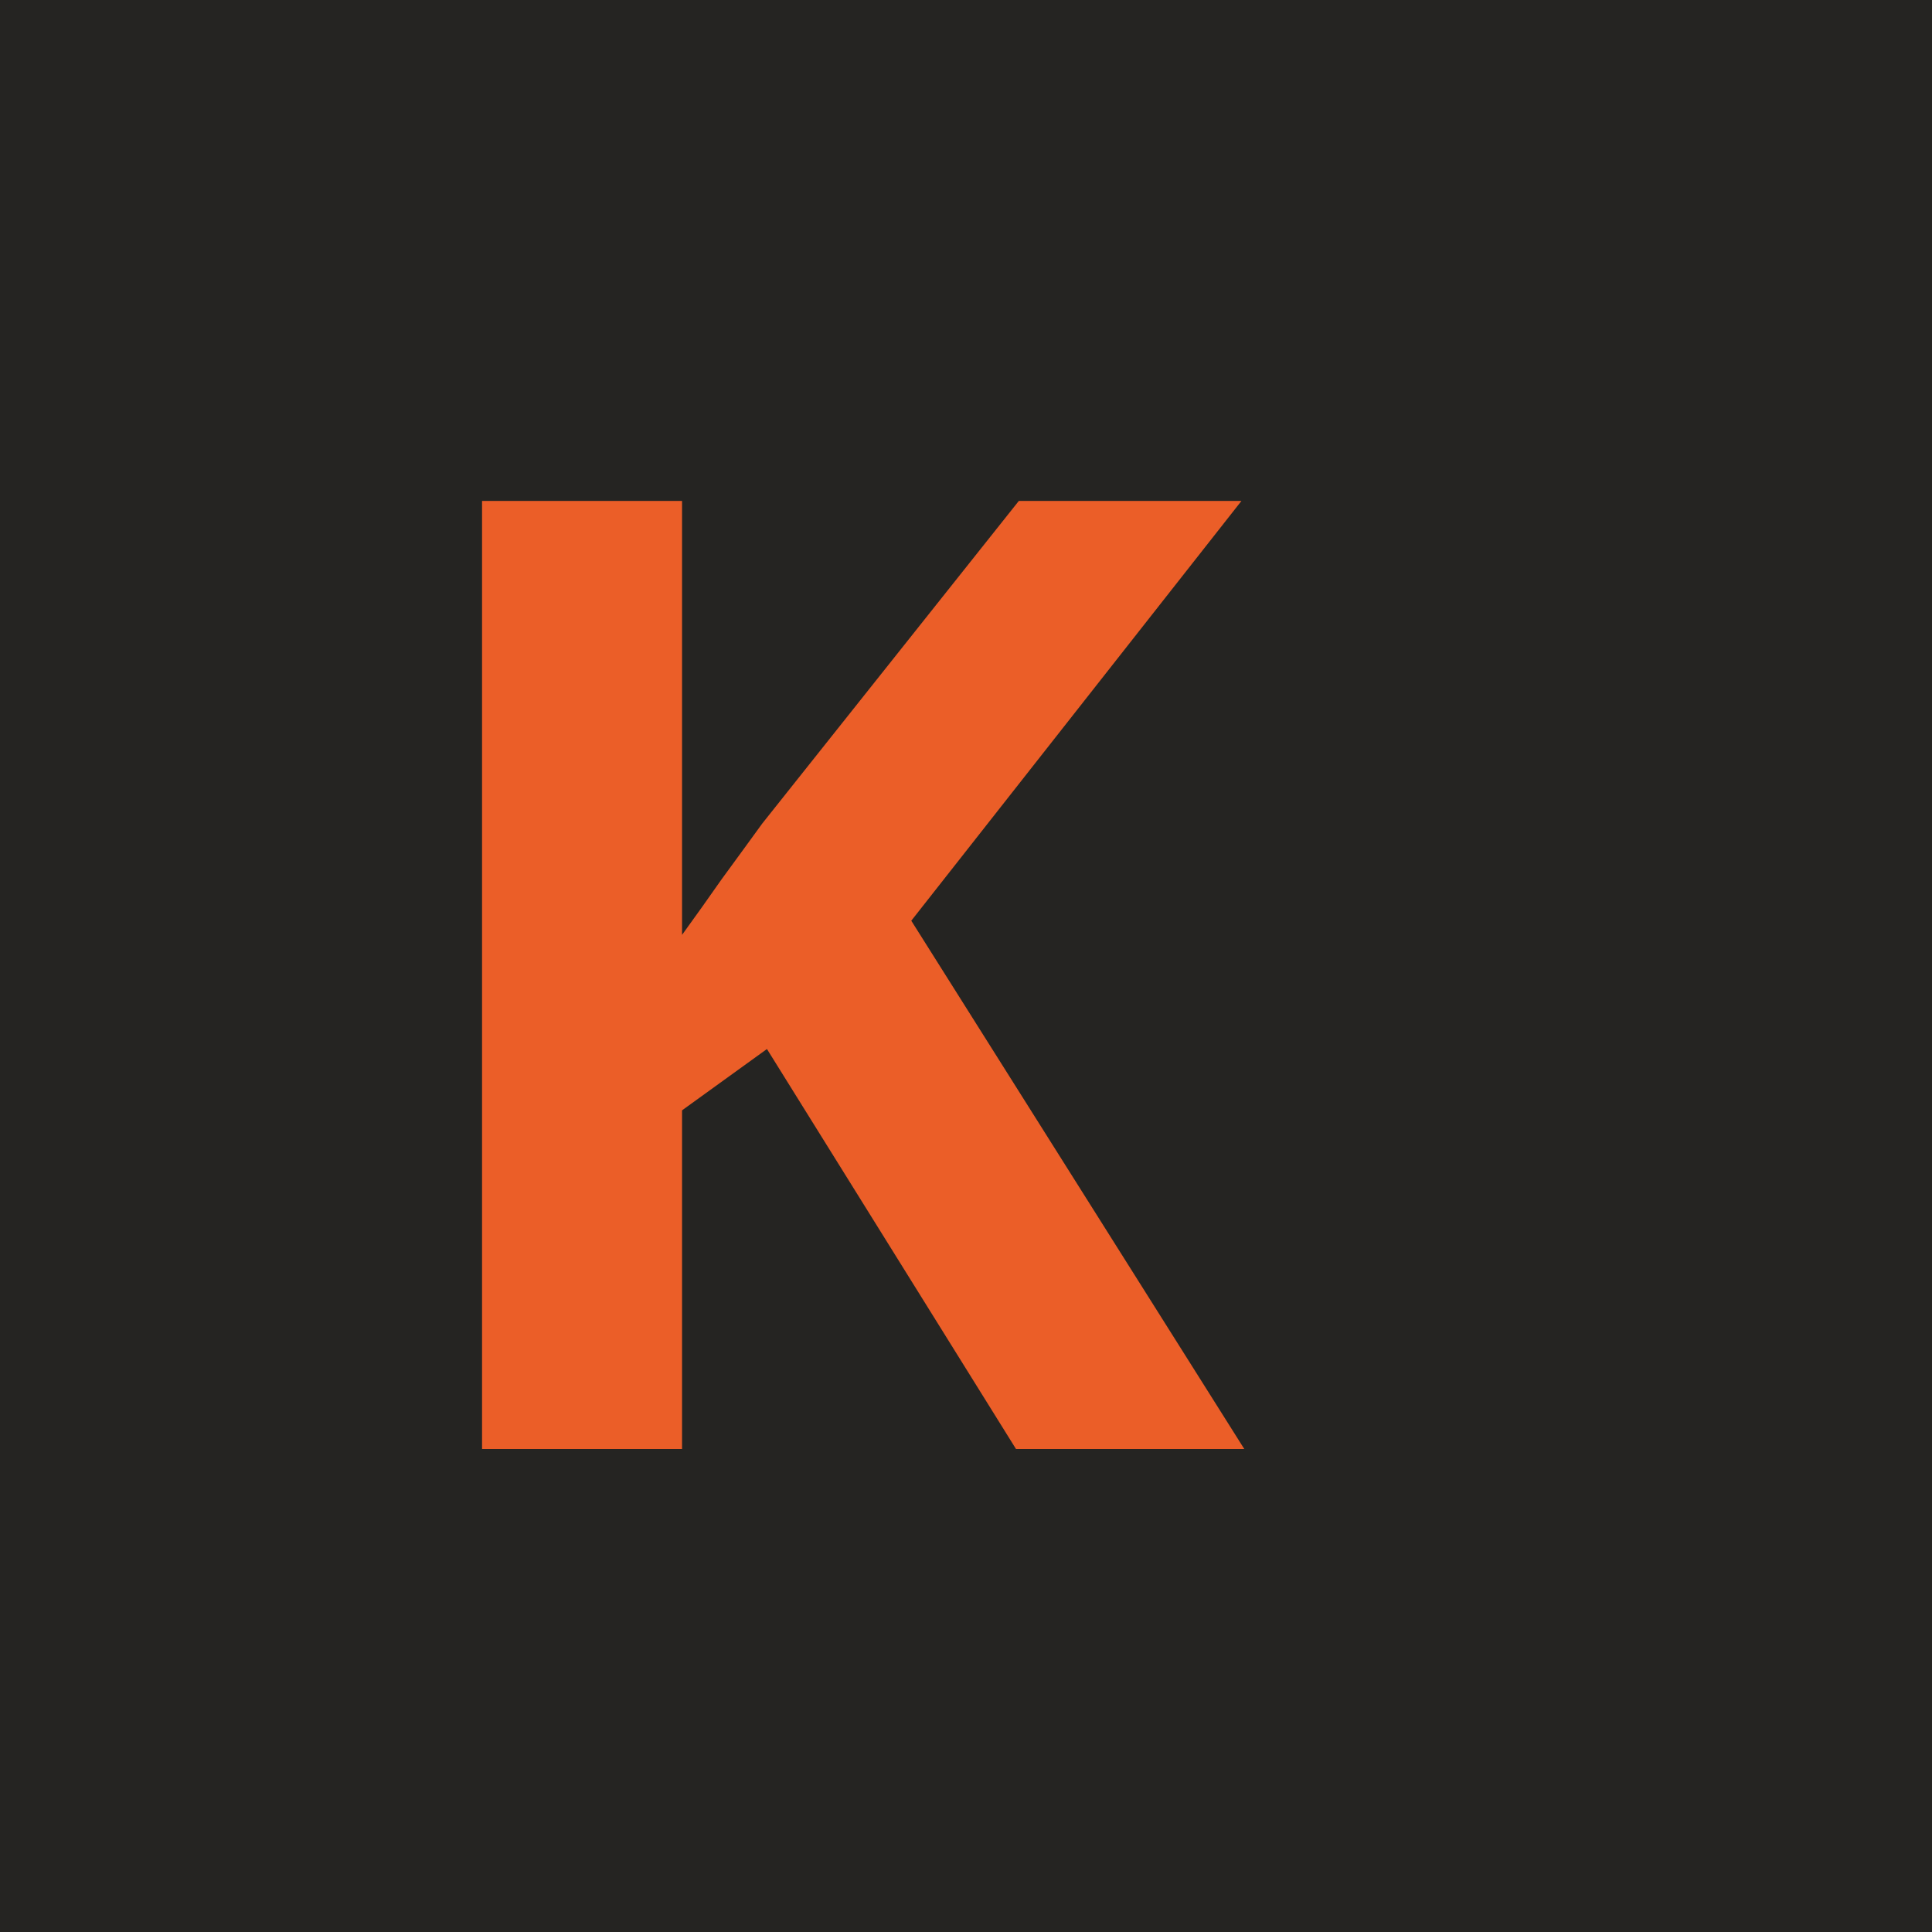
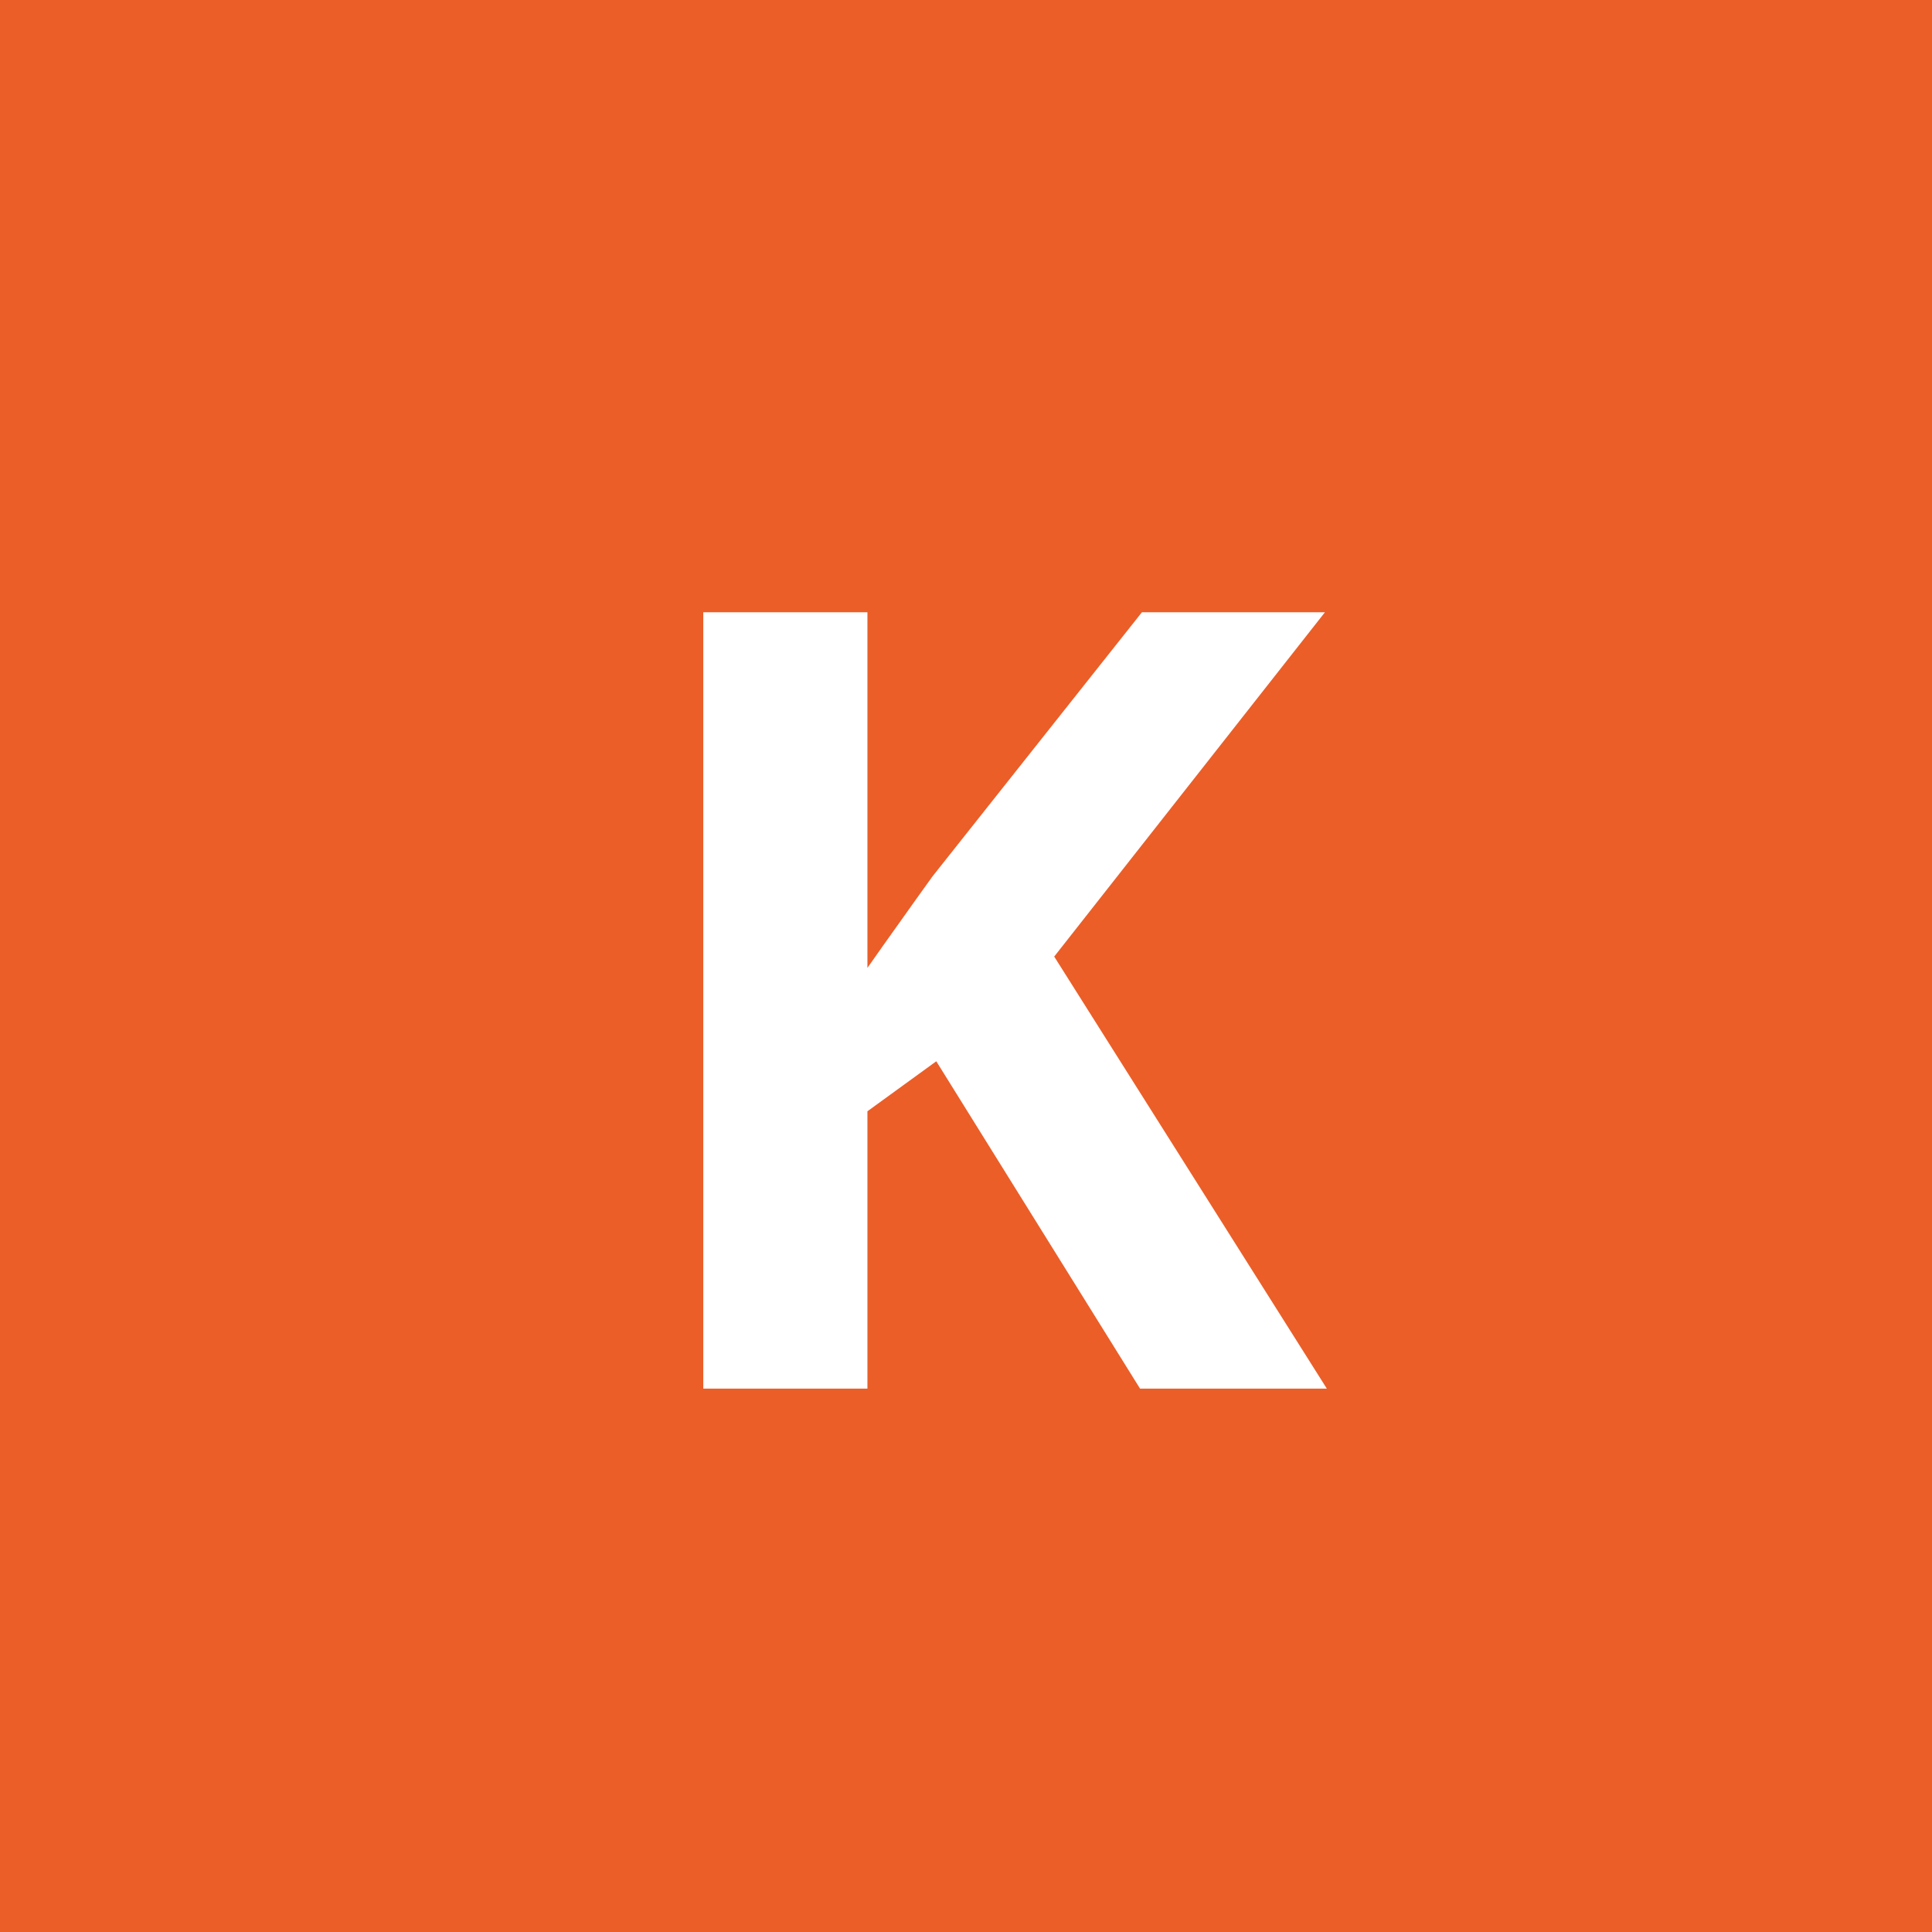
<svg xmlns="http://www.w3.org/2000/svg" viewBox="0 0 32 32">
-   <rect width="32" height="32" fill="#252422" />
-   <text x="6" y="24" font-family="Arial Black,sans-serif" font-weight="900" font-size="22" fill="#EB5E28">K</text>
+   <rect width="32" height="32" fill="#EB5E28" />
+   <text x="16" y="23" font-family="Arial Black, sans-serif" font-size="18" font-weight="900" fill="white" text-anchor="middle">K</text>
</svg>
